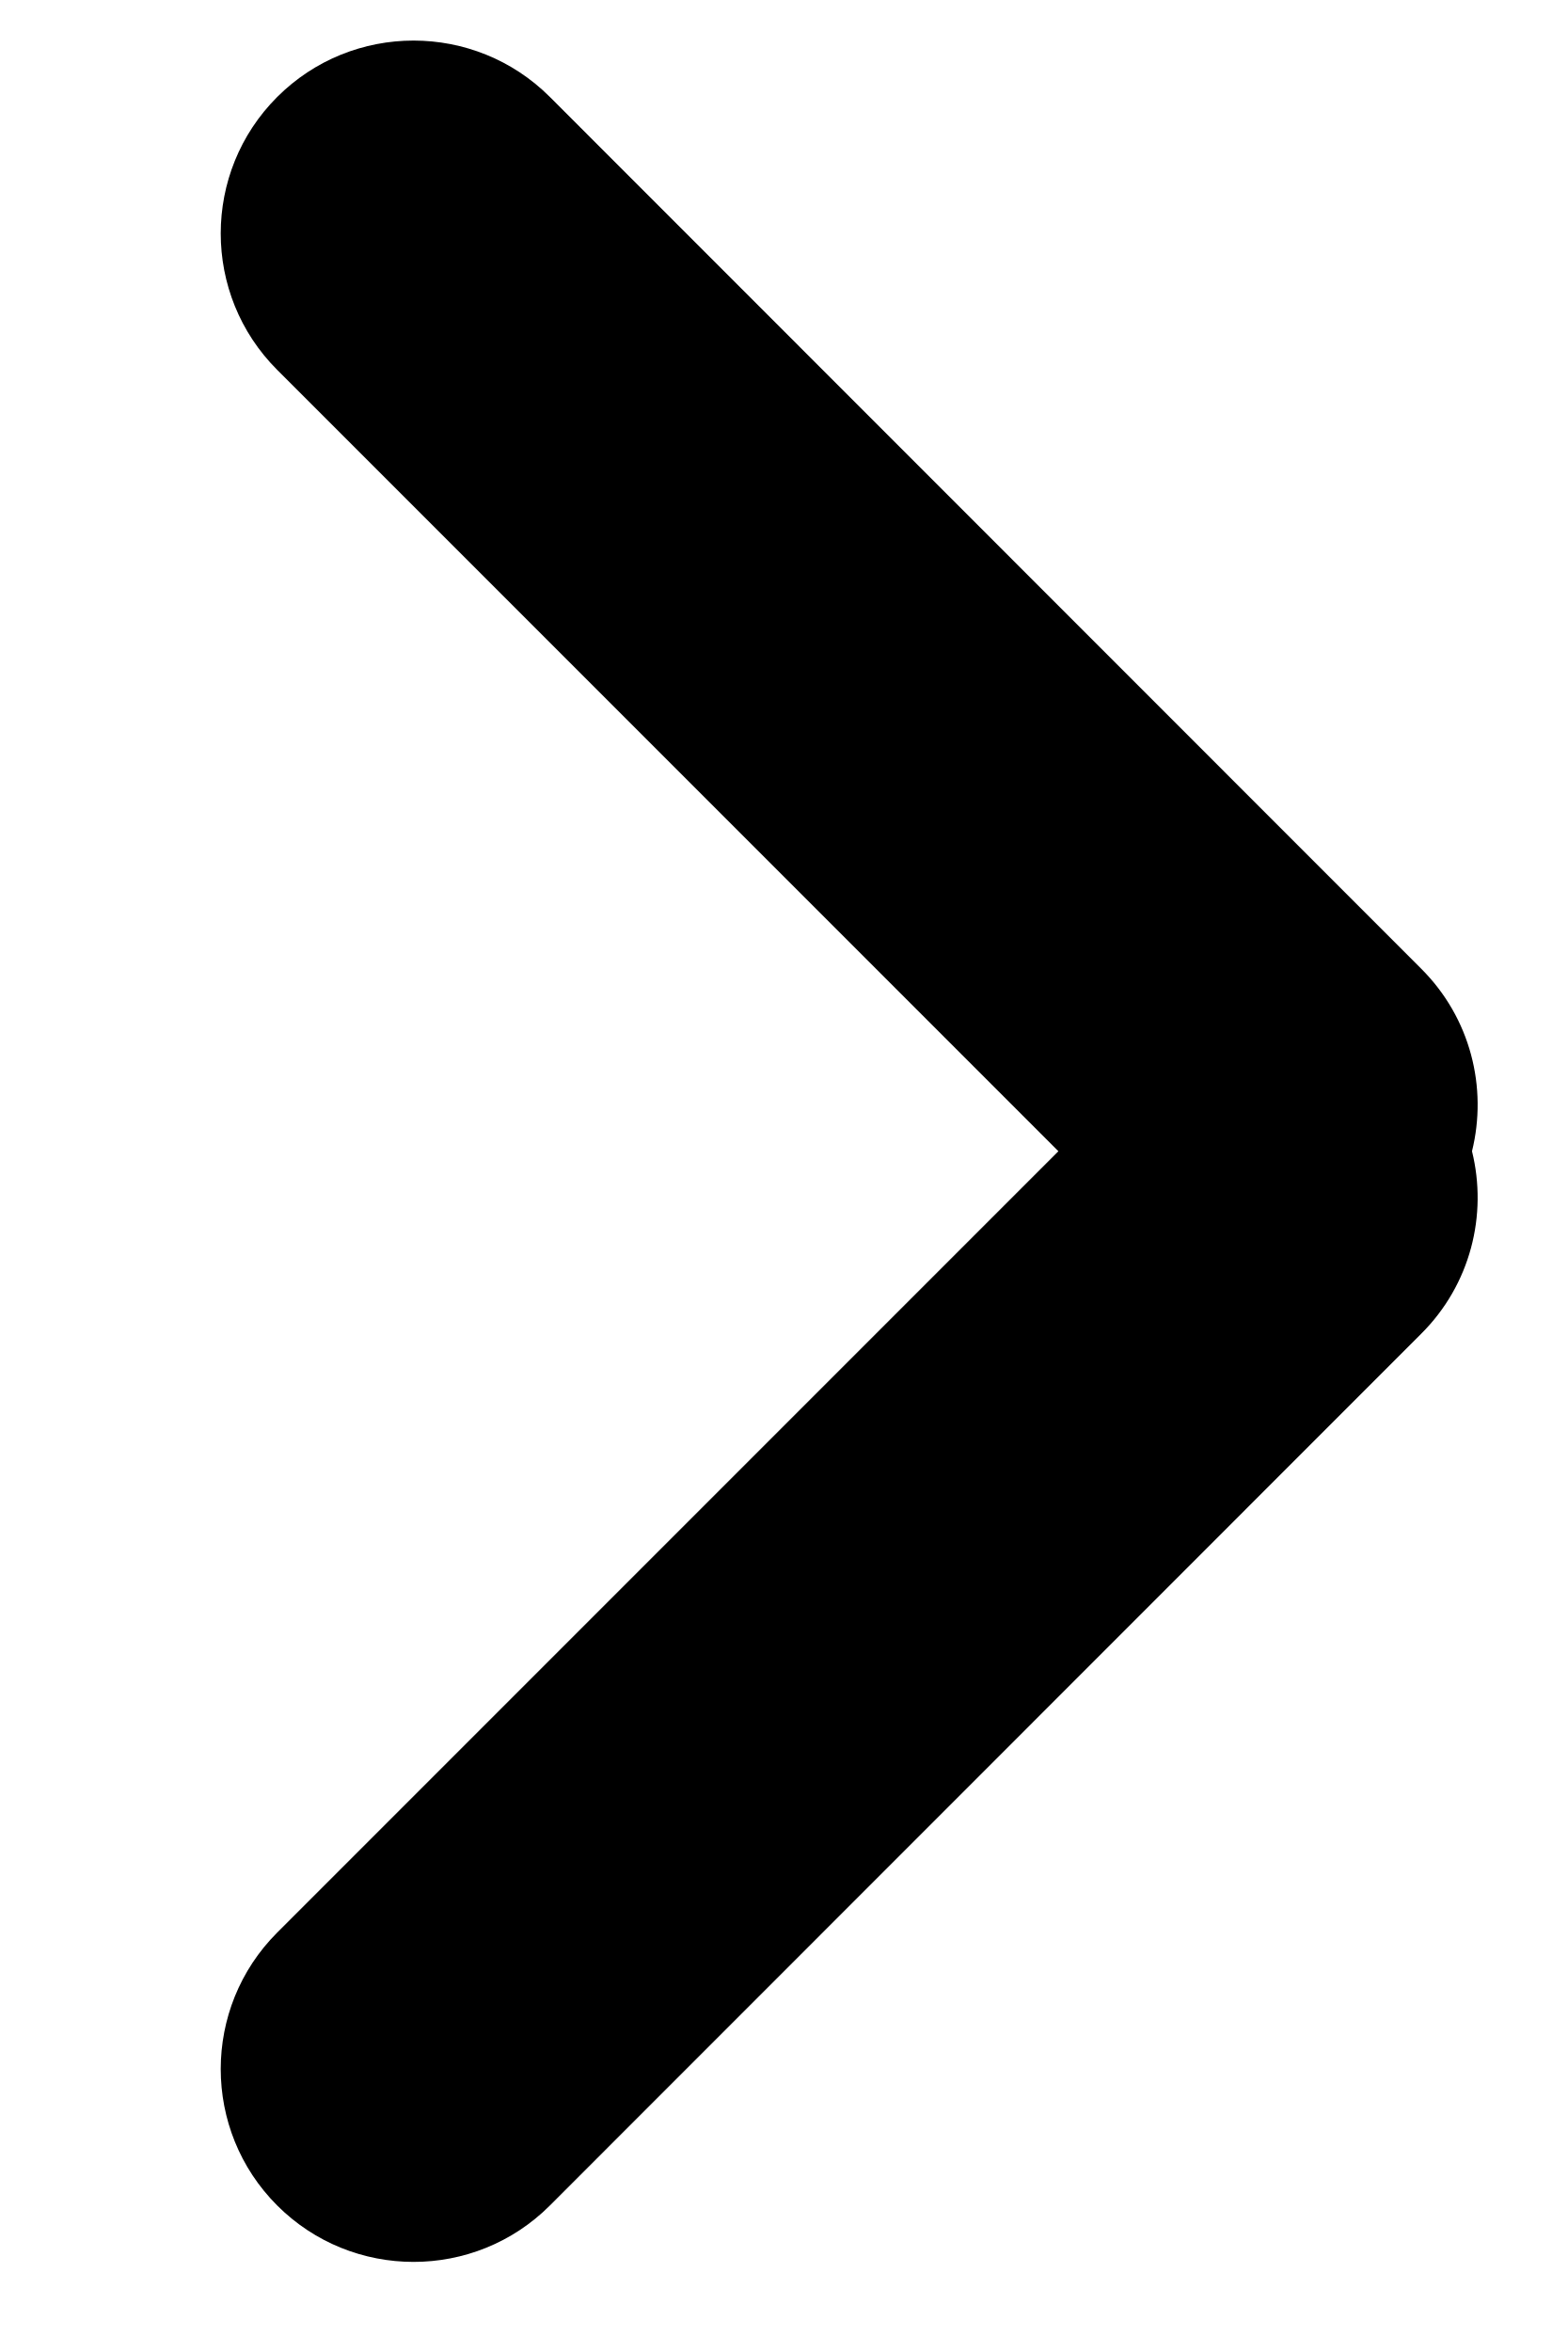
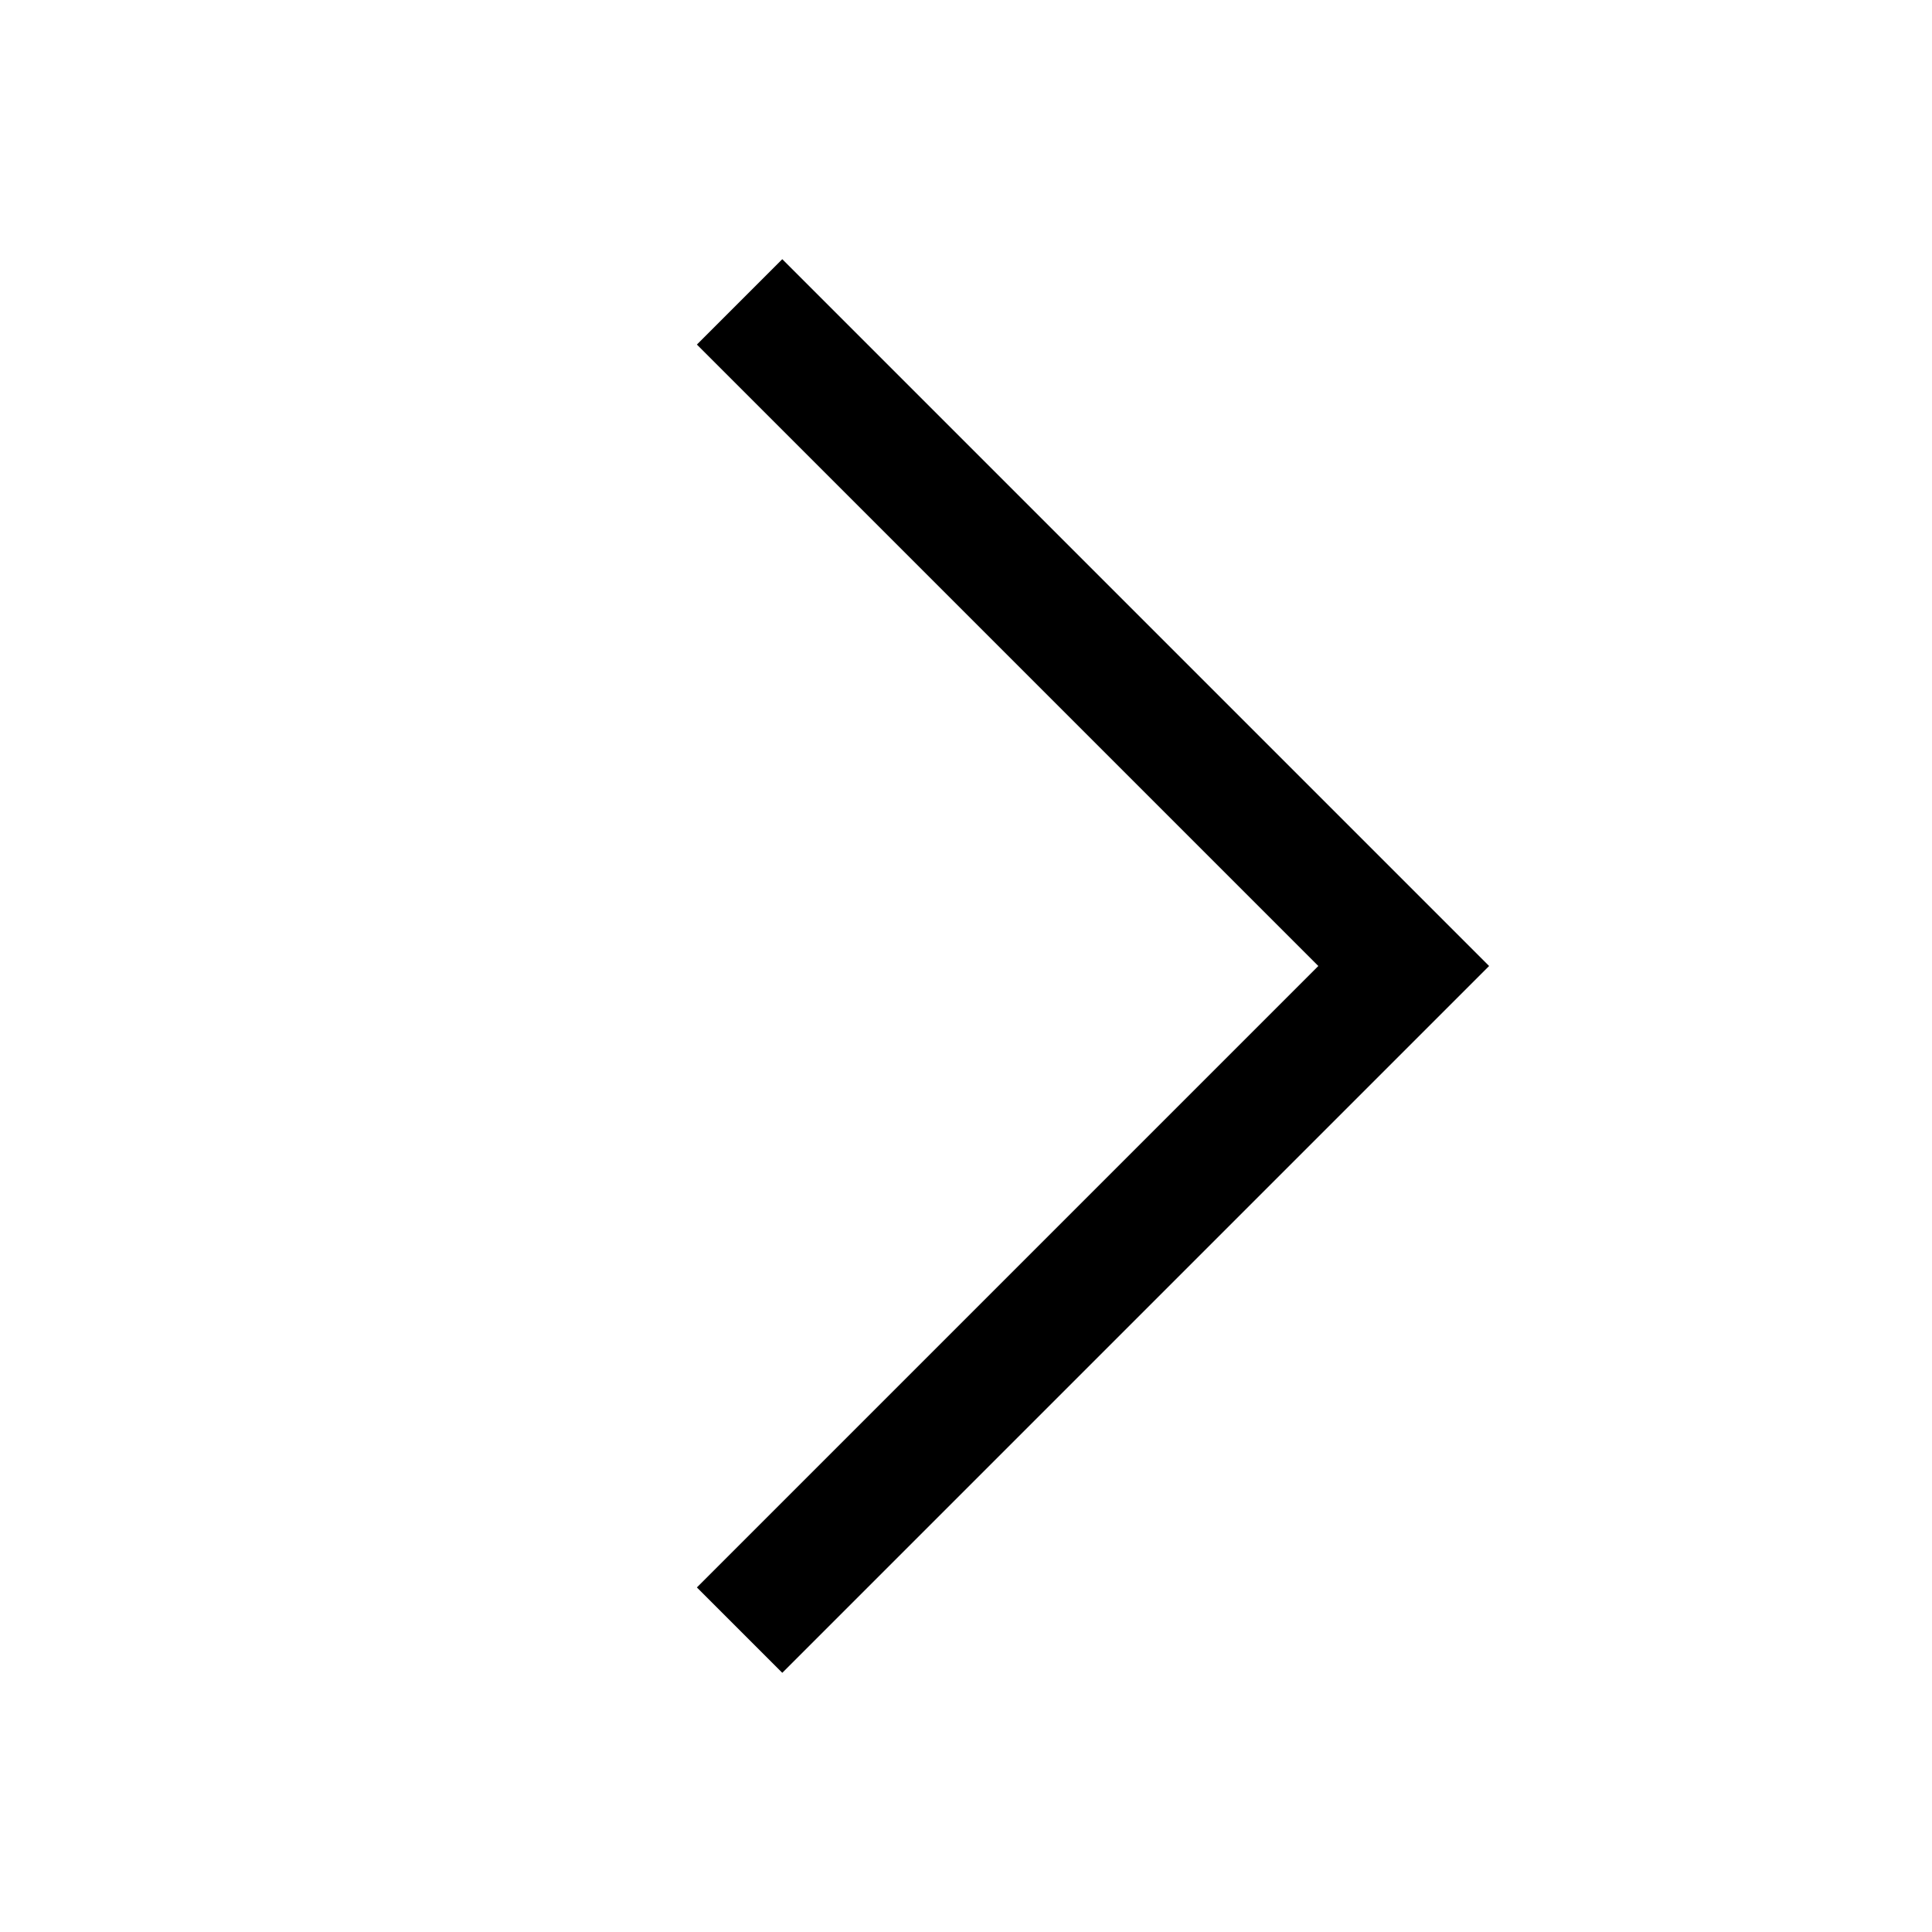
- <svg xmlns="http://www.w3.org/2000/svg" width="6px" height="9px" viewBox="0 0 6 9" version="1.1">
-   <defs />
-   <g id="Navigation" stroke="none" stroke-width="1" fill="none" fill-rule="evenodd">
-     <g transform="translate(-457, -4092)" id="Paginators" fill="#000000">
-       <g transform="translate(115, 4051)">
-         <g id="Ghost">
-           <g id="Paginator" transform="translate(24, 24)">
-             <g id="Next" transform="translate(318, 17)">
-               <path d="M3.25,6.789 C3.007,6.849 2.74,6.784 2.551,6.594 L-0.784,3.26 C-1.072,2.972 -1.072,2.504 -0.784,2.216 C-0.496,1.928 -0.028,1.928 0.26,2.216 L3.25,5.206 L6.24,2.216 C6.528,1.928 6.996,1.928 7.284,2.216 C7.572,2.504 7.572,2.972 7.284,3.26 L3.949,6.594 C3.76,6.784 3.493,6.849 3.25,6.789 Z" id="Next-Icon" transform="translate(3.25, 4.405217) rotate(-90) translate(-3.25, -4.405217) " />
-             </g>
-           </g>
-         </g>
-       </g>
-     </g>
-   </g>
+ <svg xmlns="http://www.w3.org/2000/svg" version="1.1" id="Layer_1" x="0px" y="0px" viewBox="0 0 32 32" style="enable-background:new 0 0 32 32" xml:space="preserve" fill="#000000">
+   <polyline style="fill:none;stroke:#000000;stroke-width:2;stroke-miterlimit:10" points="12.25,5 23.25,16 12.25,27 " fill="#000000" />
</svg>
